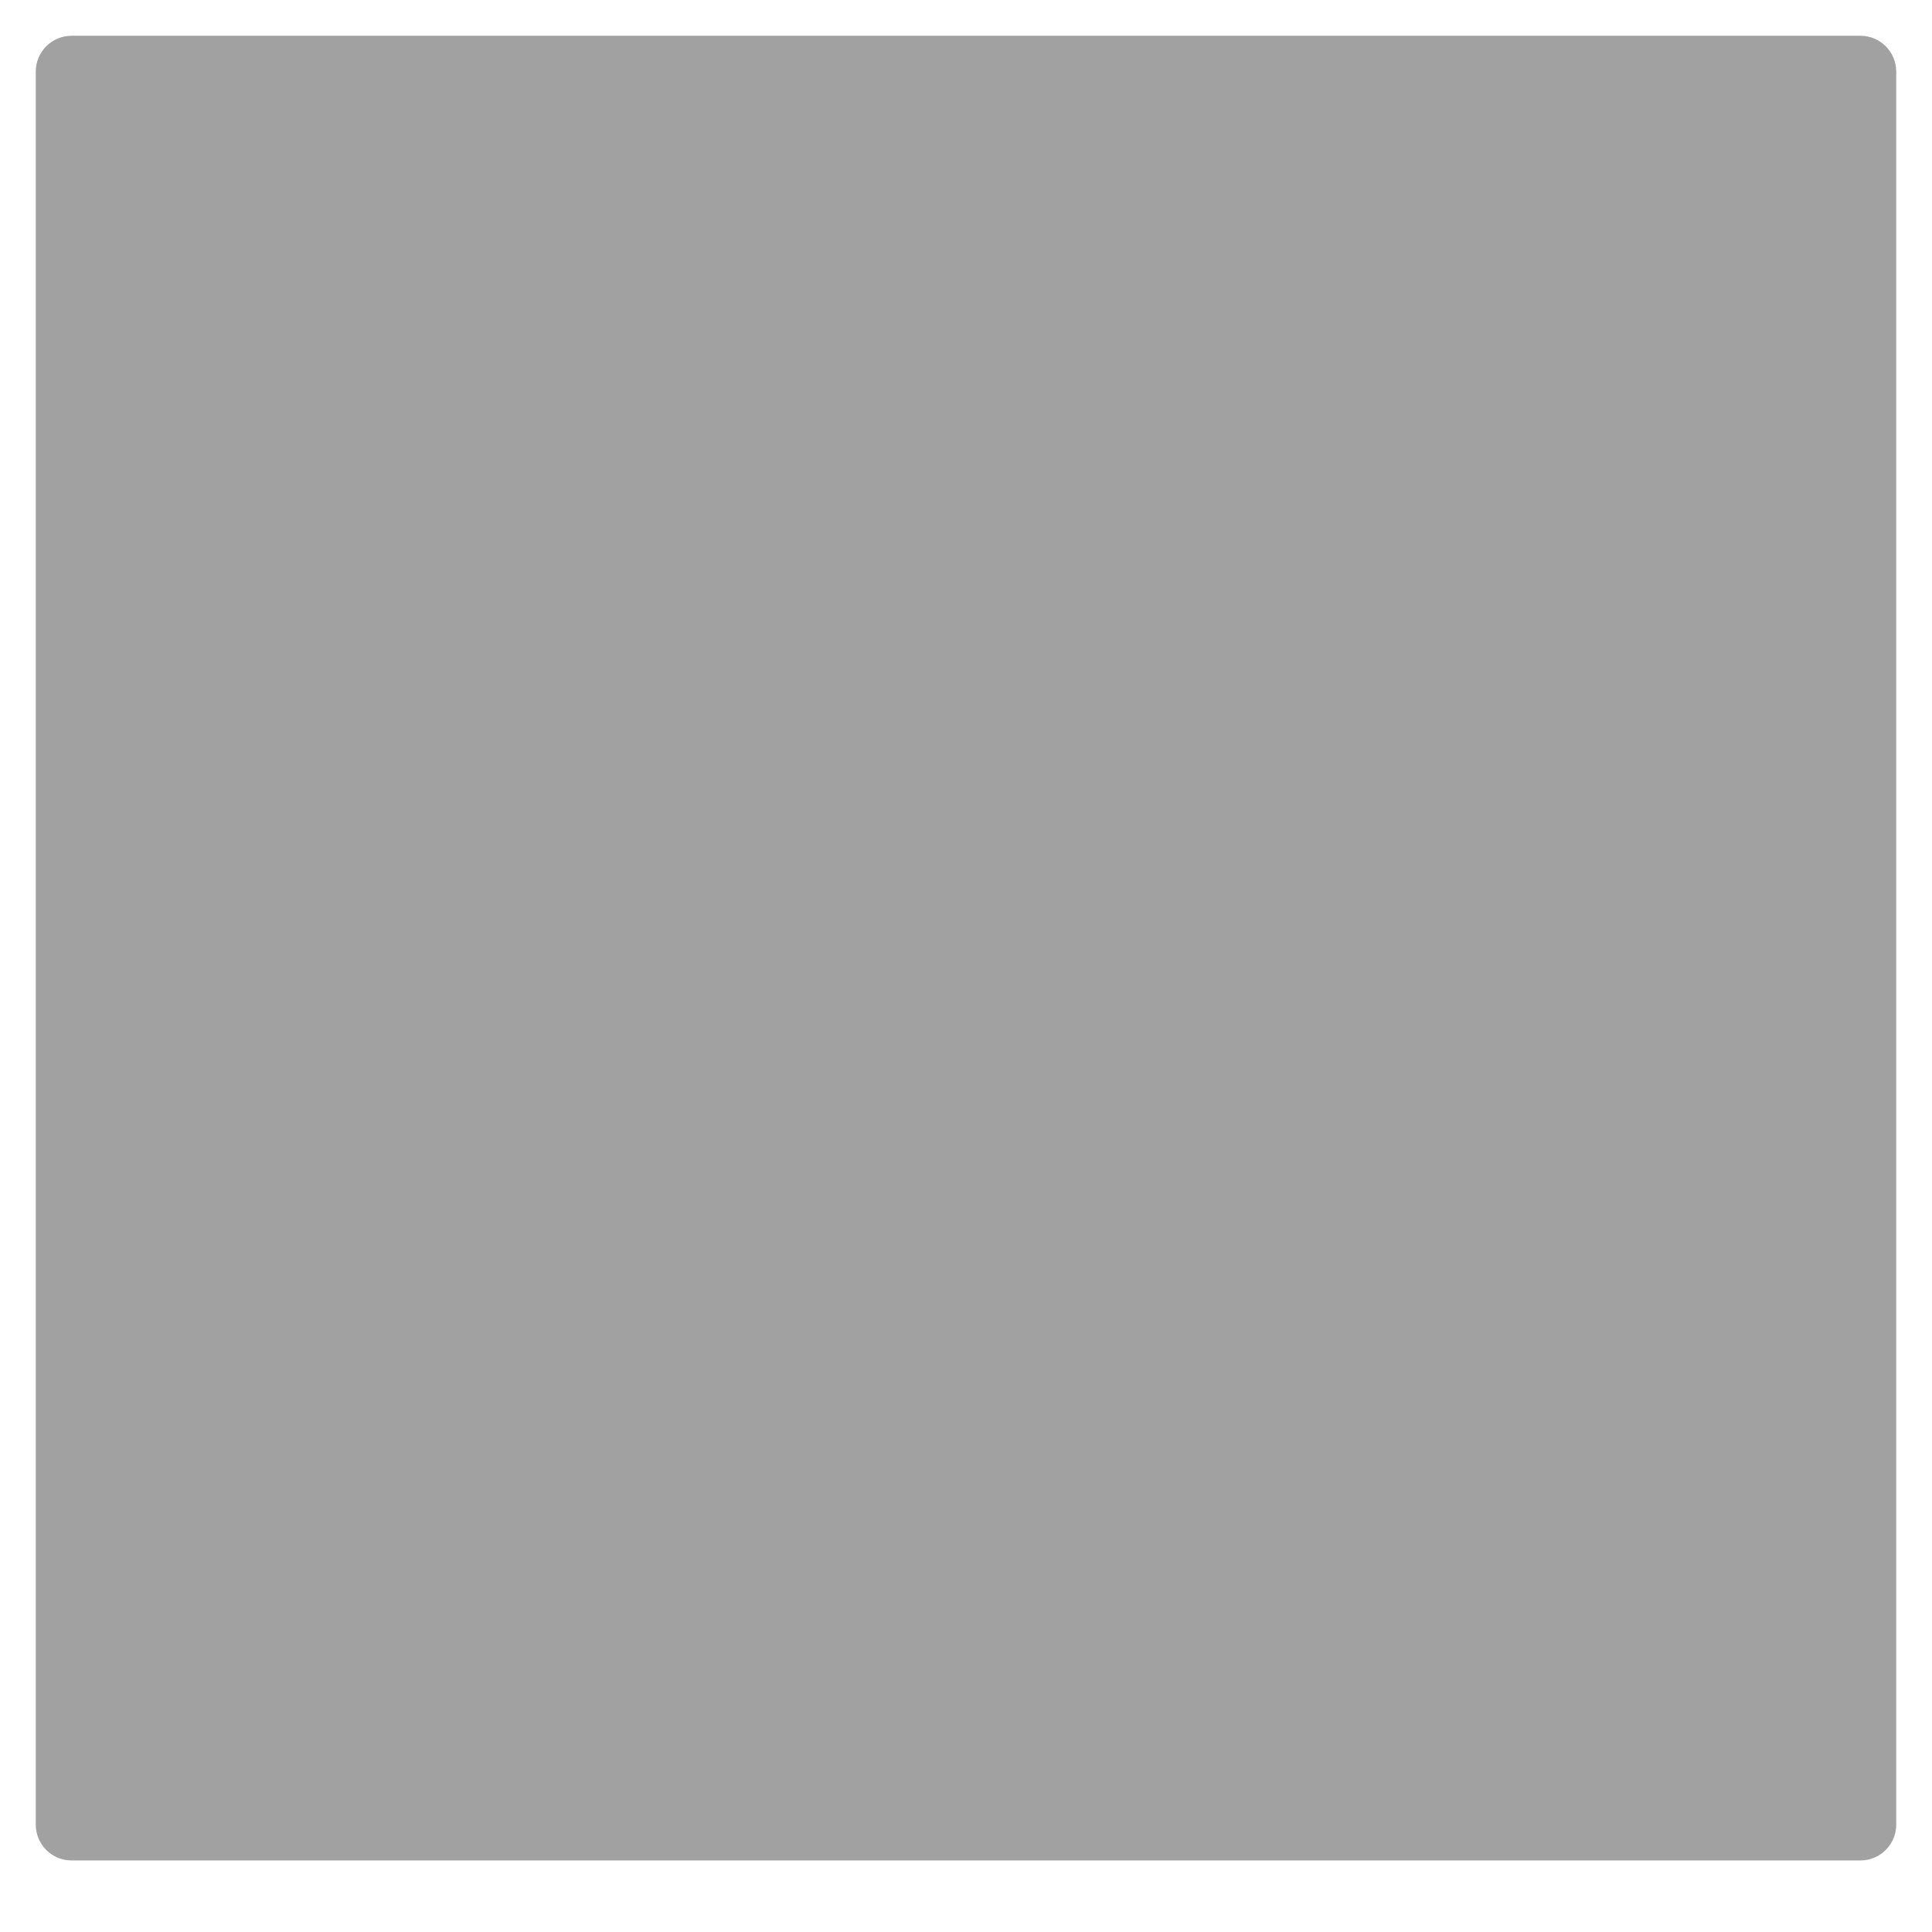
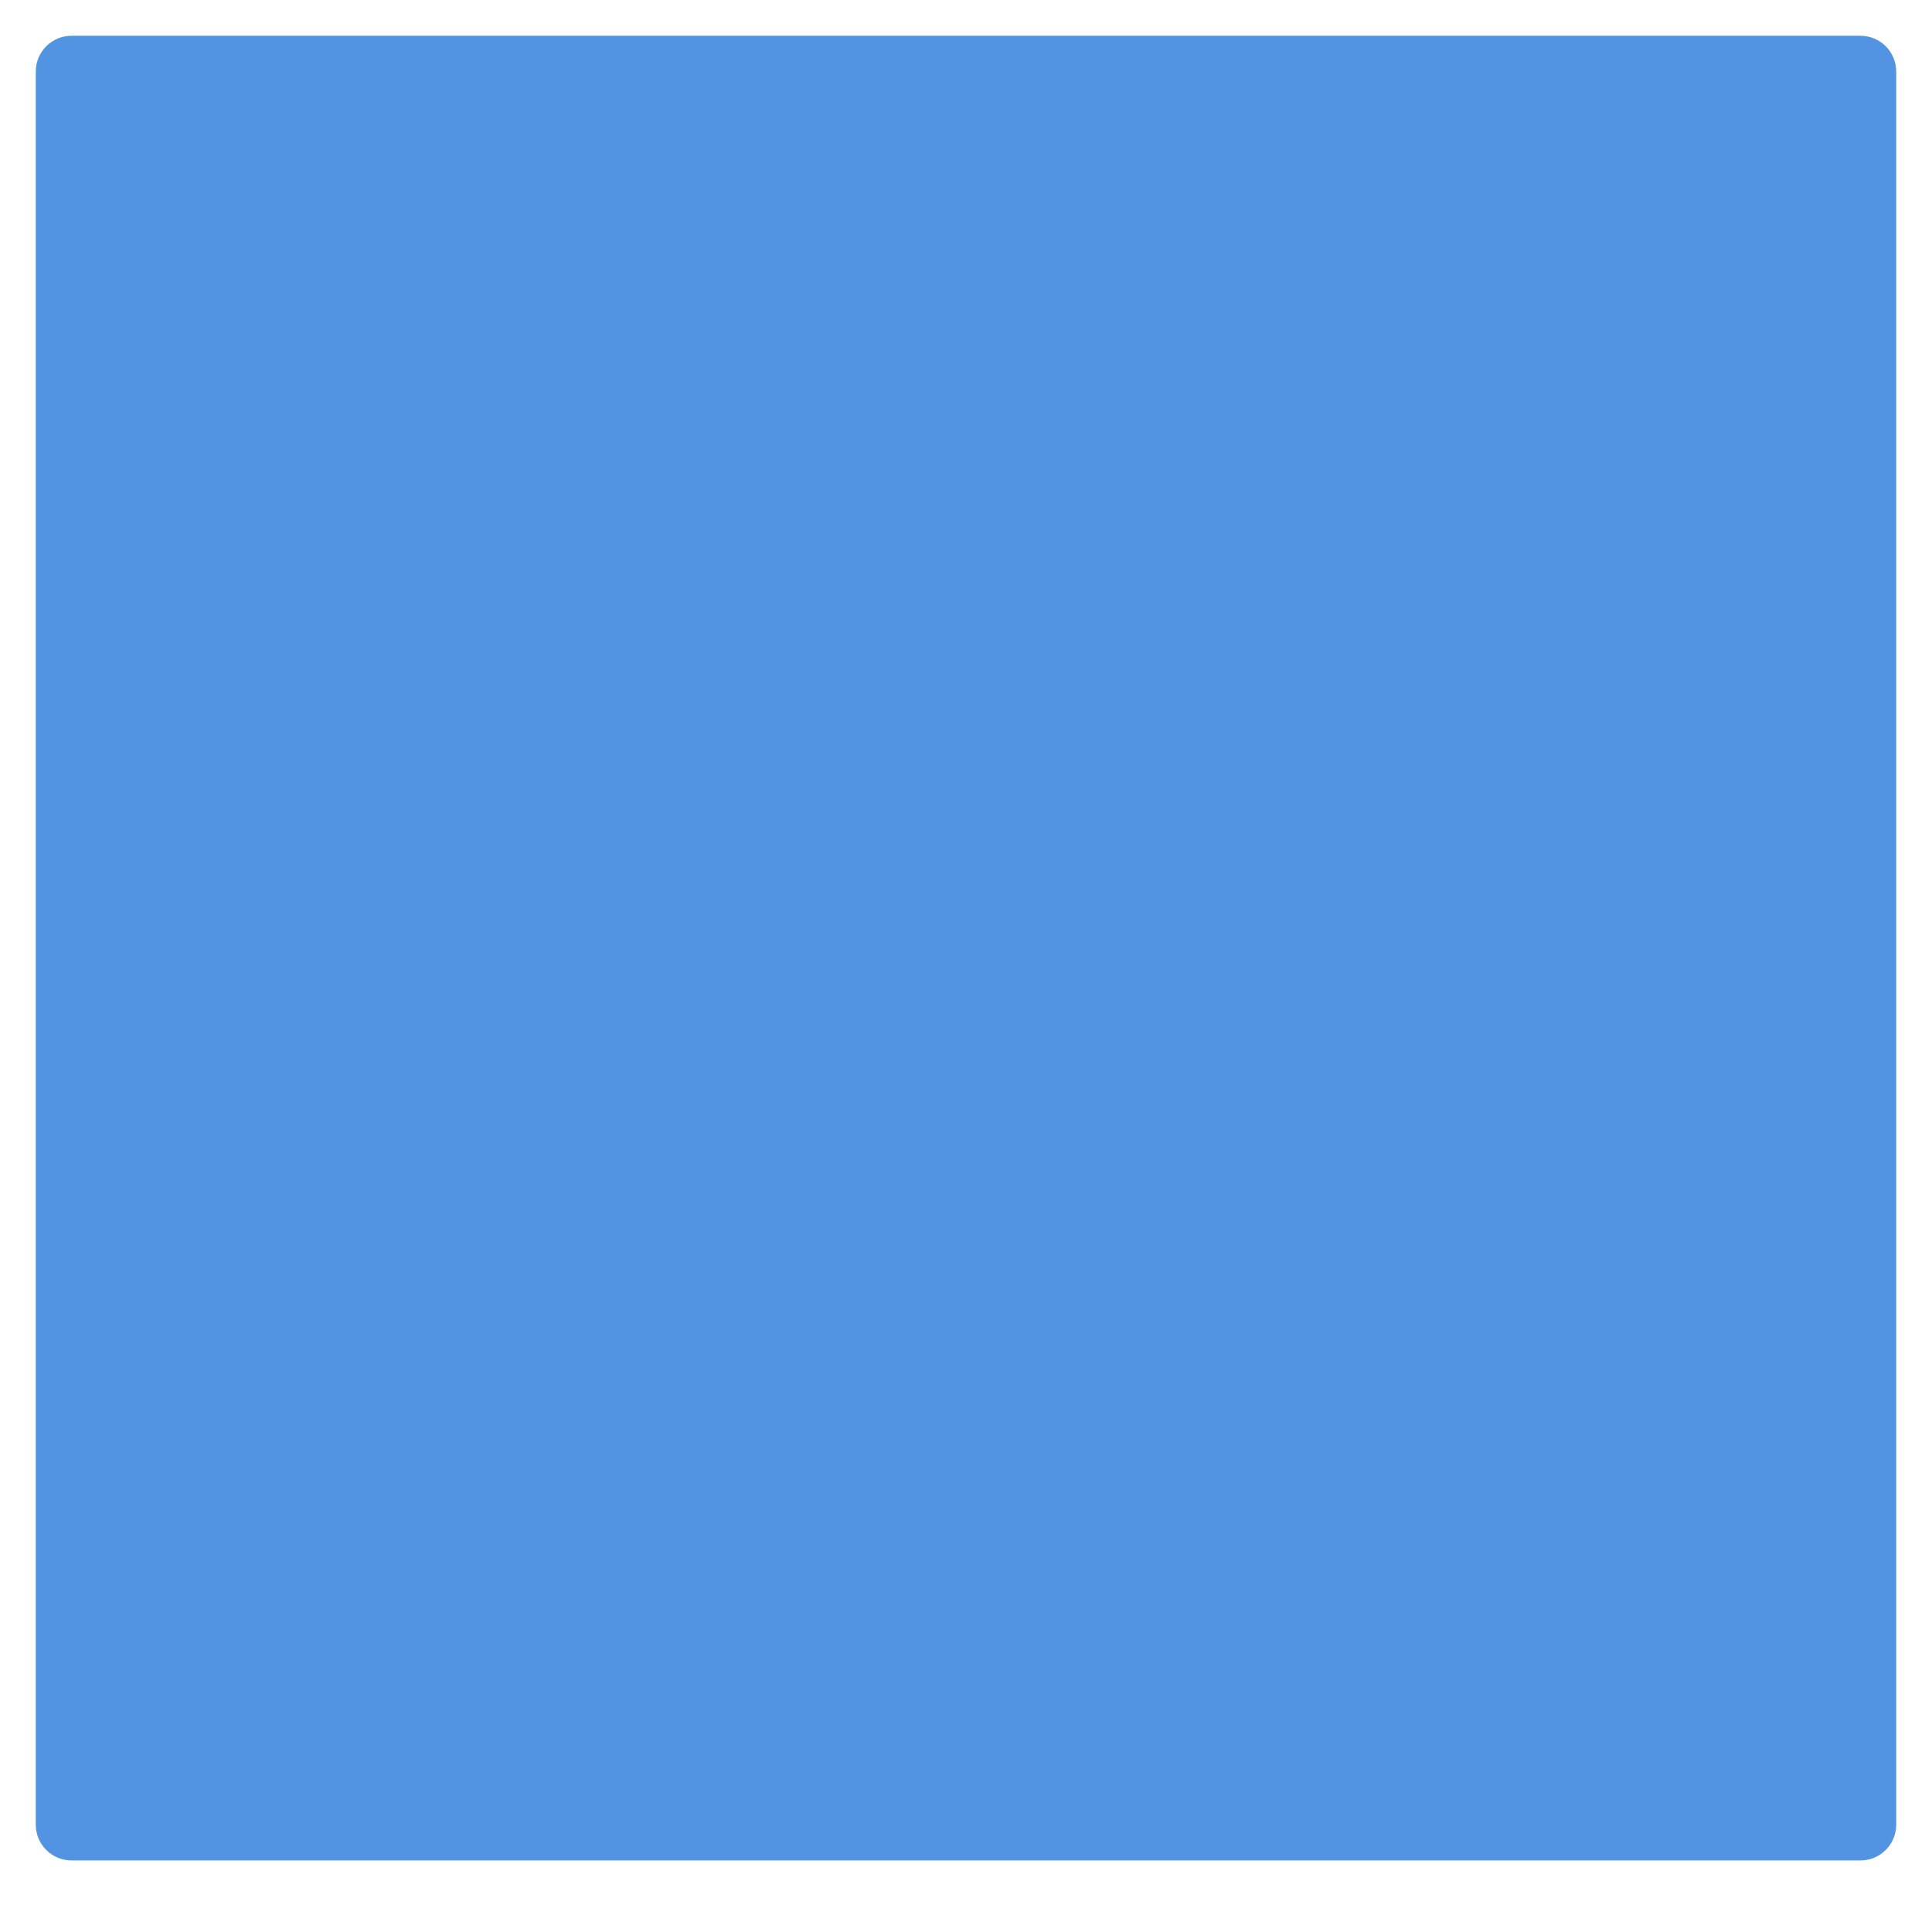
<svg xmlns="http://www.w3.org/2000/svg" xmlns:ns1="http://www.openswatchbook.org/uri/2009/osb" xmlns:xlink="http://www.w3.org/1999/xlink" width="54" height="54" viewBox="0 0 54 54" id="svg2" version="1.1">
  <defs id="defs6">
    <linearGradient id="selected_bg_color" ns1:paint="solid">
-       <stop style="stop-color:#a1a1a1;stop-opacity:1;" offset="0" id="stop4136" />
+       <stop style="stop-color:#5294e2;stop-opacity:1;" offset="0" id="stop4136" />
    </linearGradient>
    <linearGradient xlink:href="#selected_bg_color" id="linearGradient4138" x1="27" y1="1" x2="27" y2="52" gradientUnits="userSpaceOnUse" />
  </defs>
  <rect style="opacity:1;fill:url(#linearGradient4138);fill-opacity:1;stroke-width:0;stroke-miterlimit:4;stroke-dasharray:none" id="rect2987" width="52" height="51" x="1" y="1" ry="1" />
</svg>
